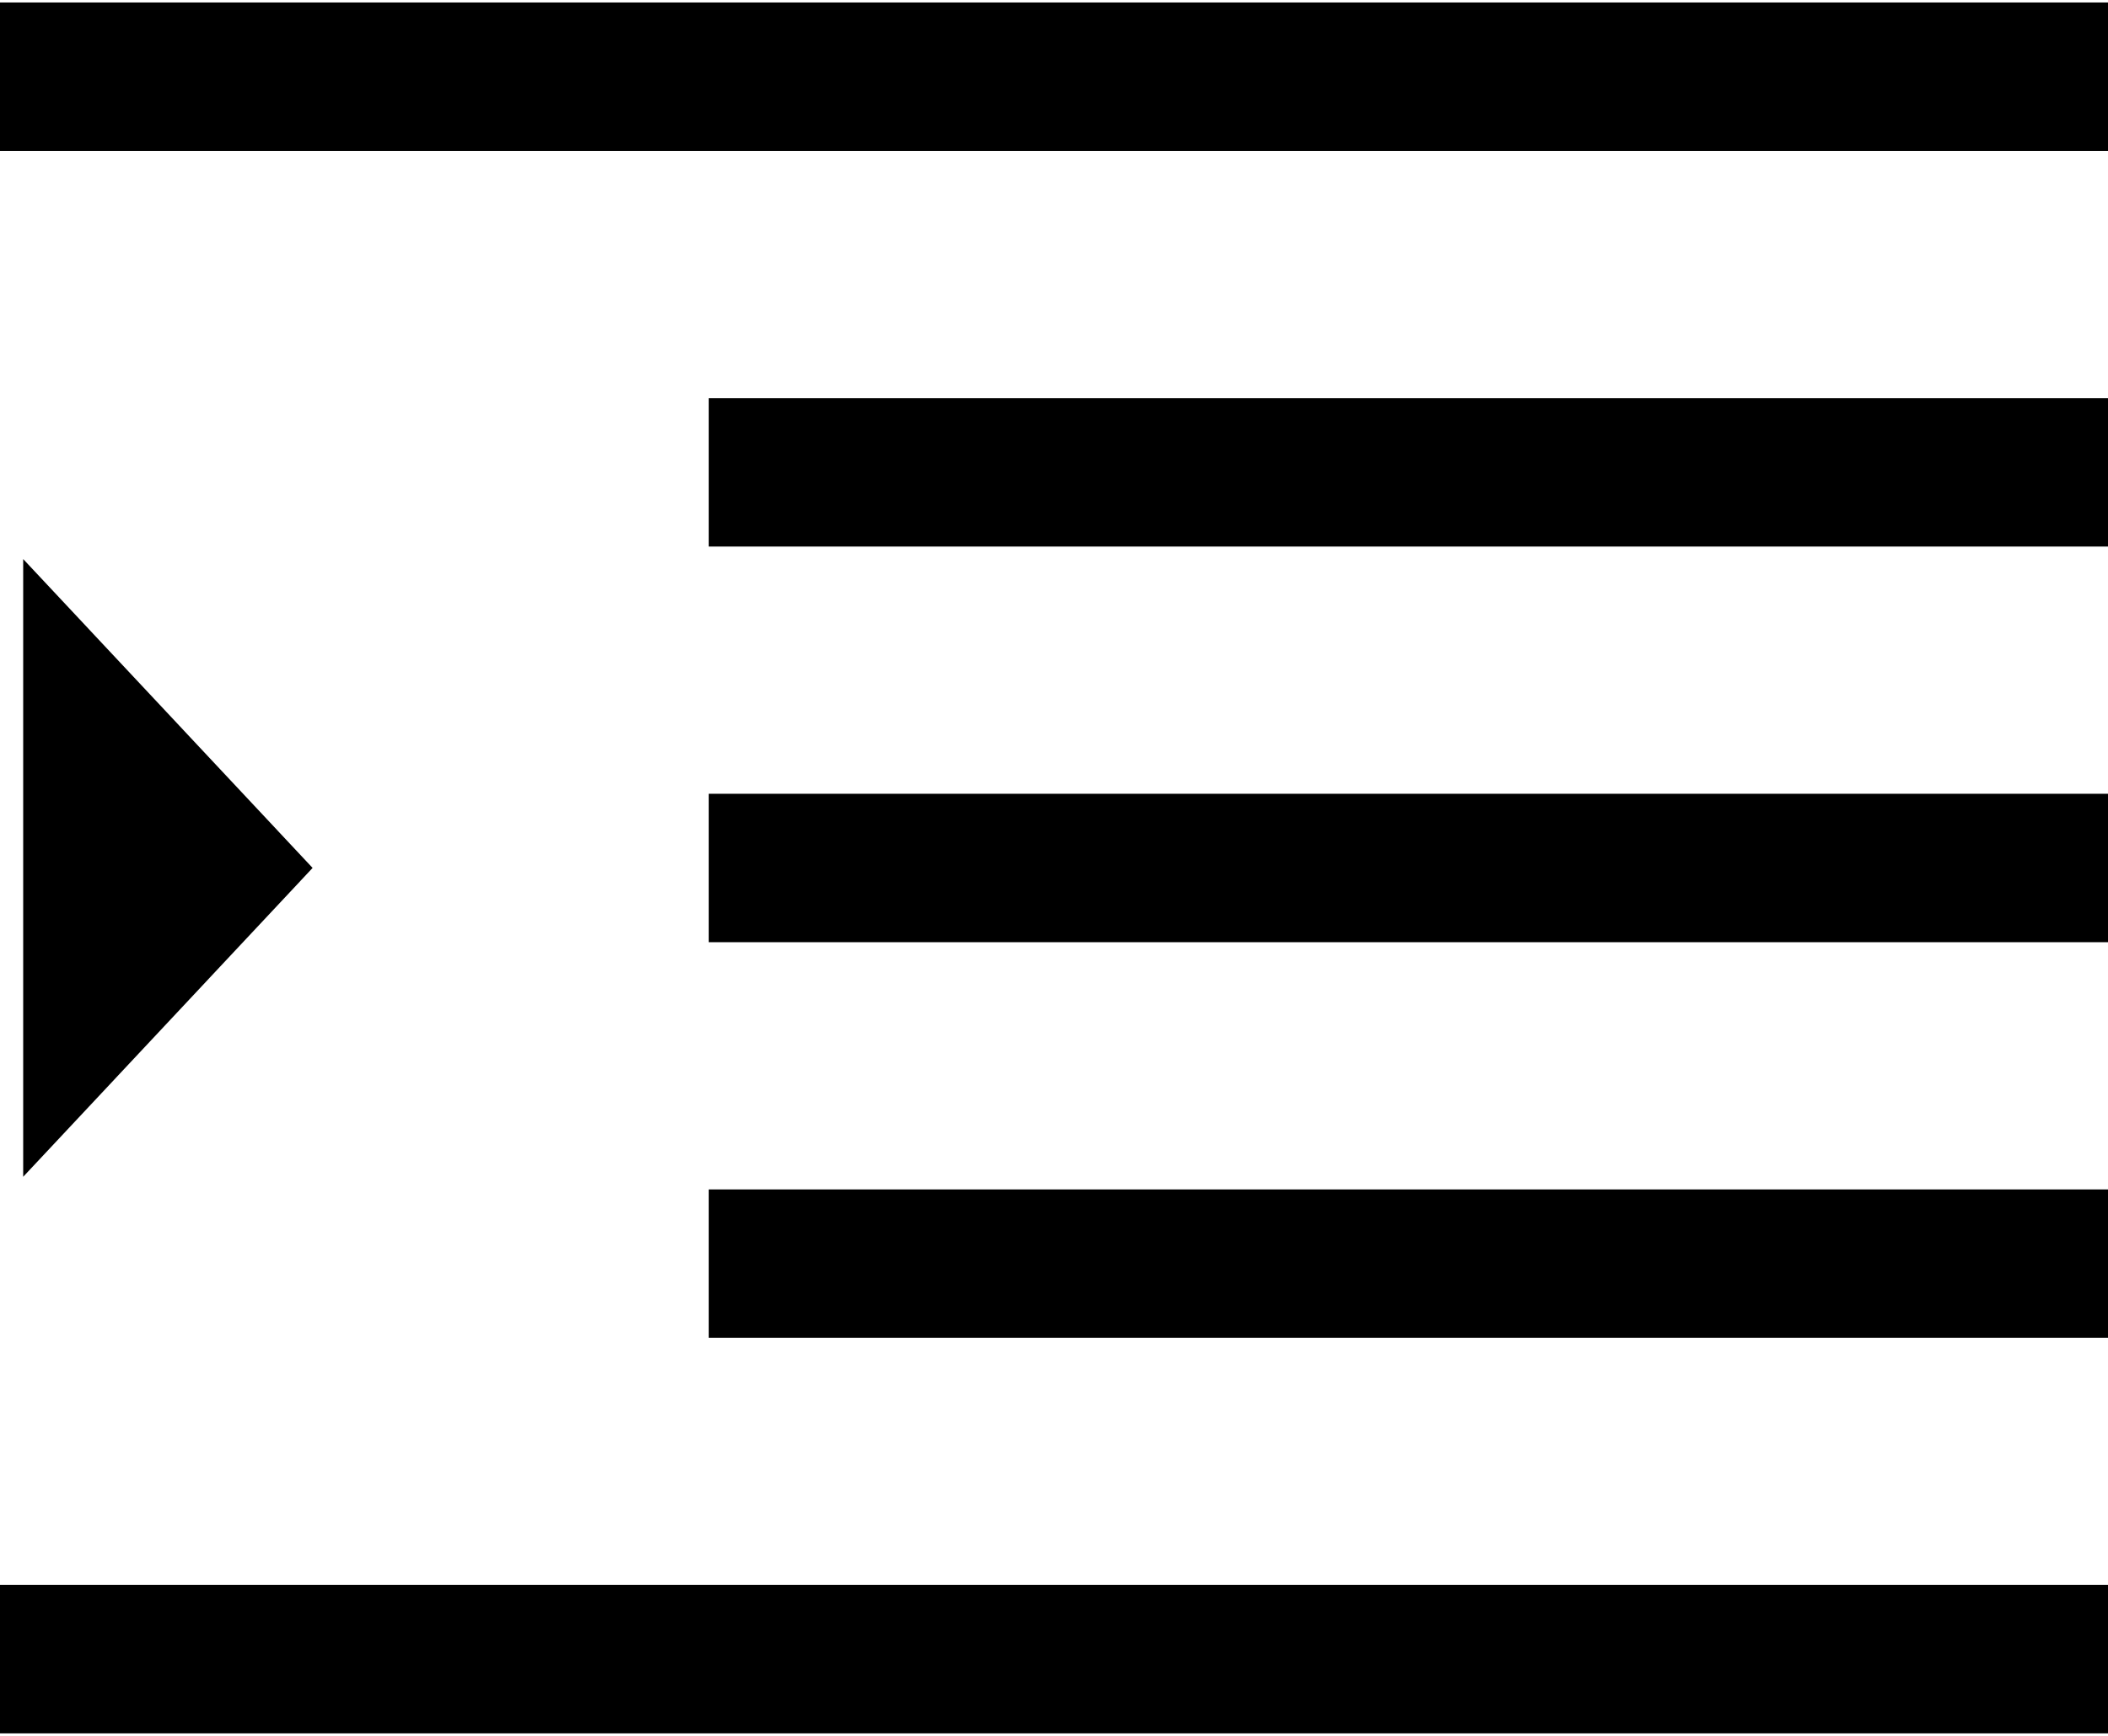
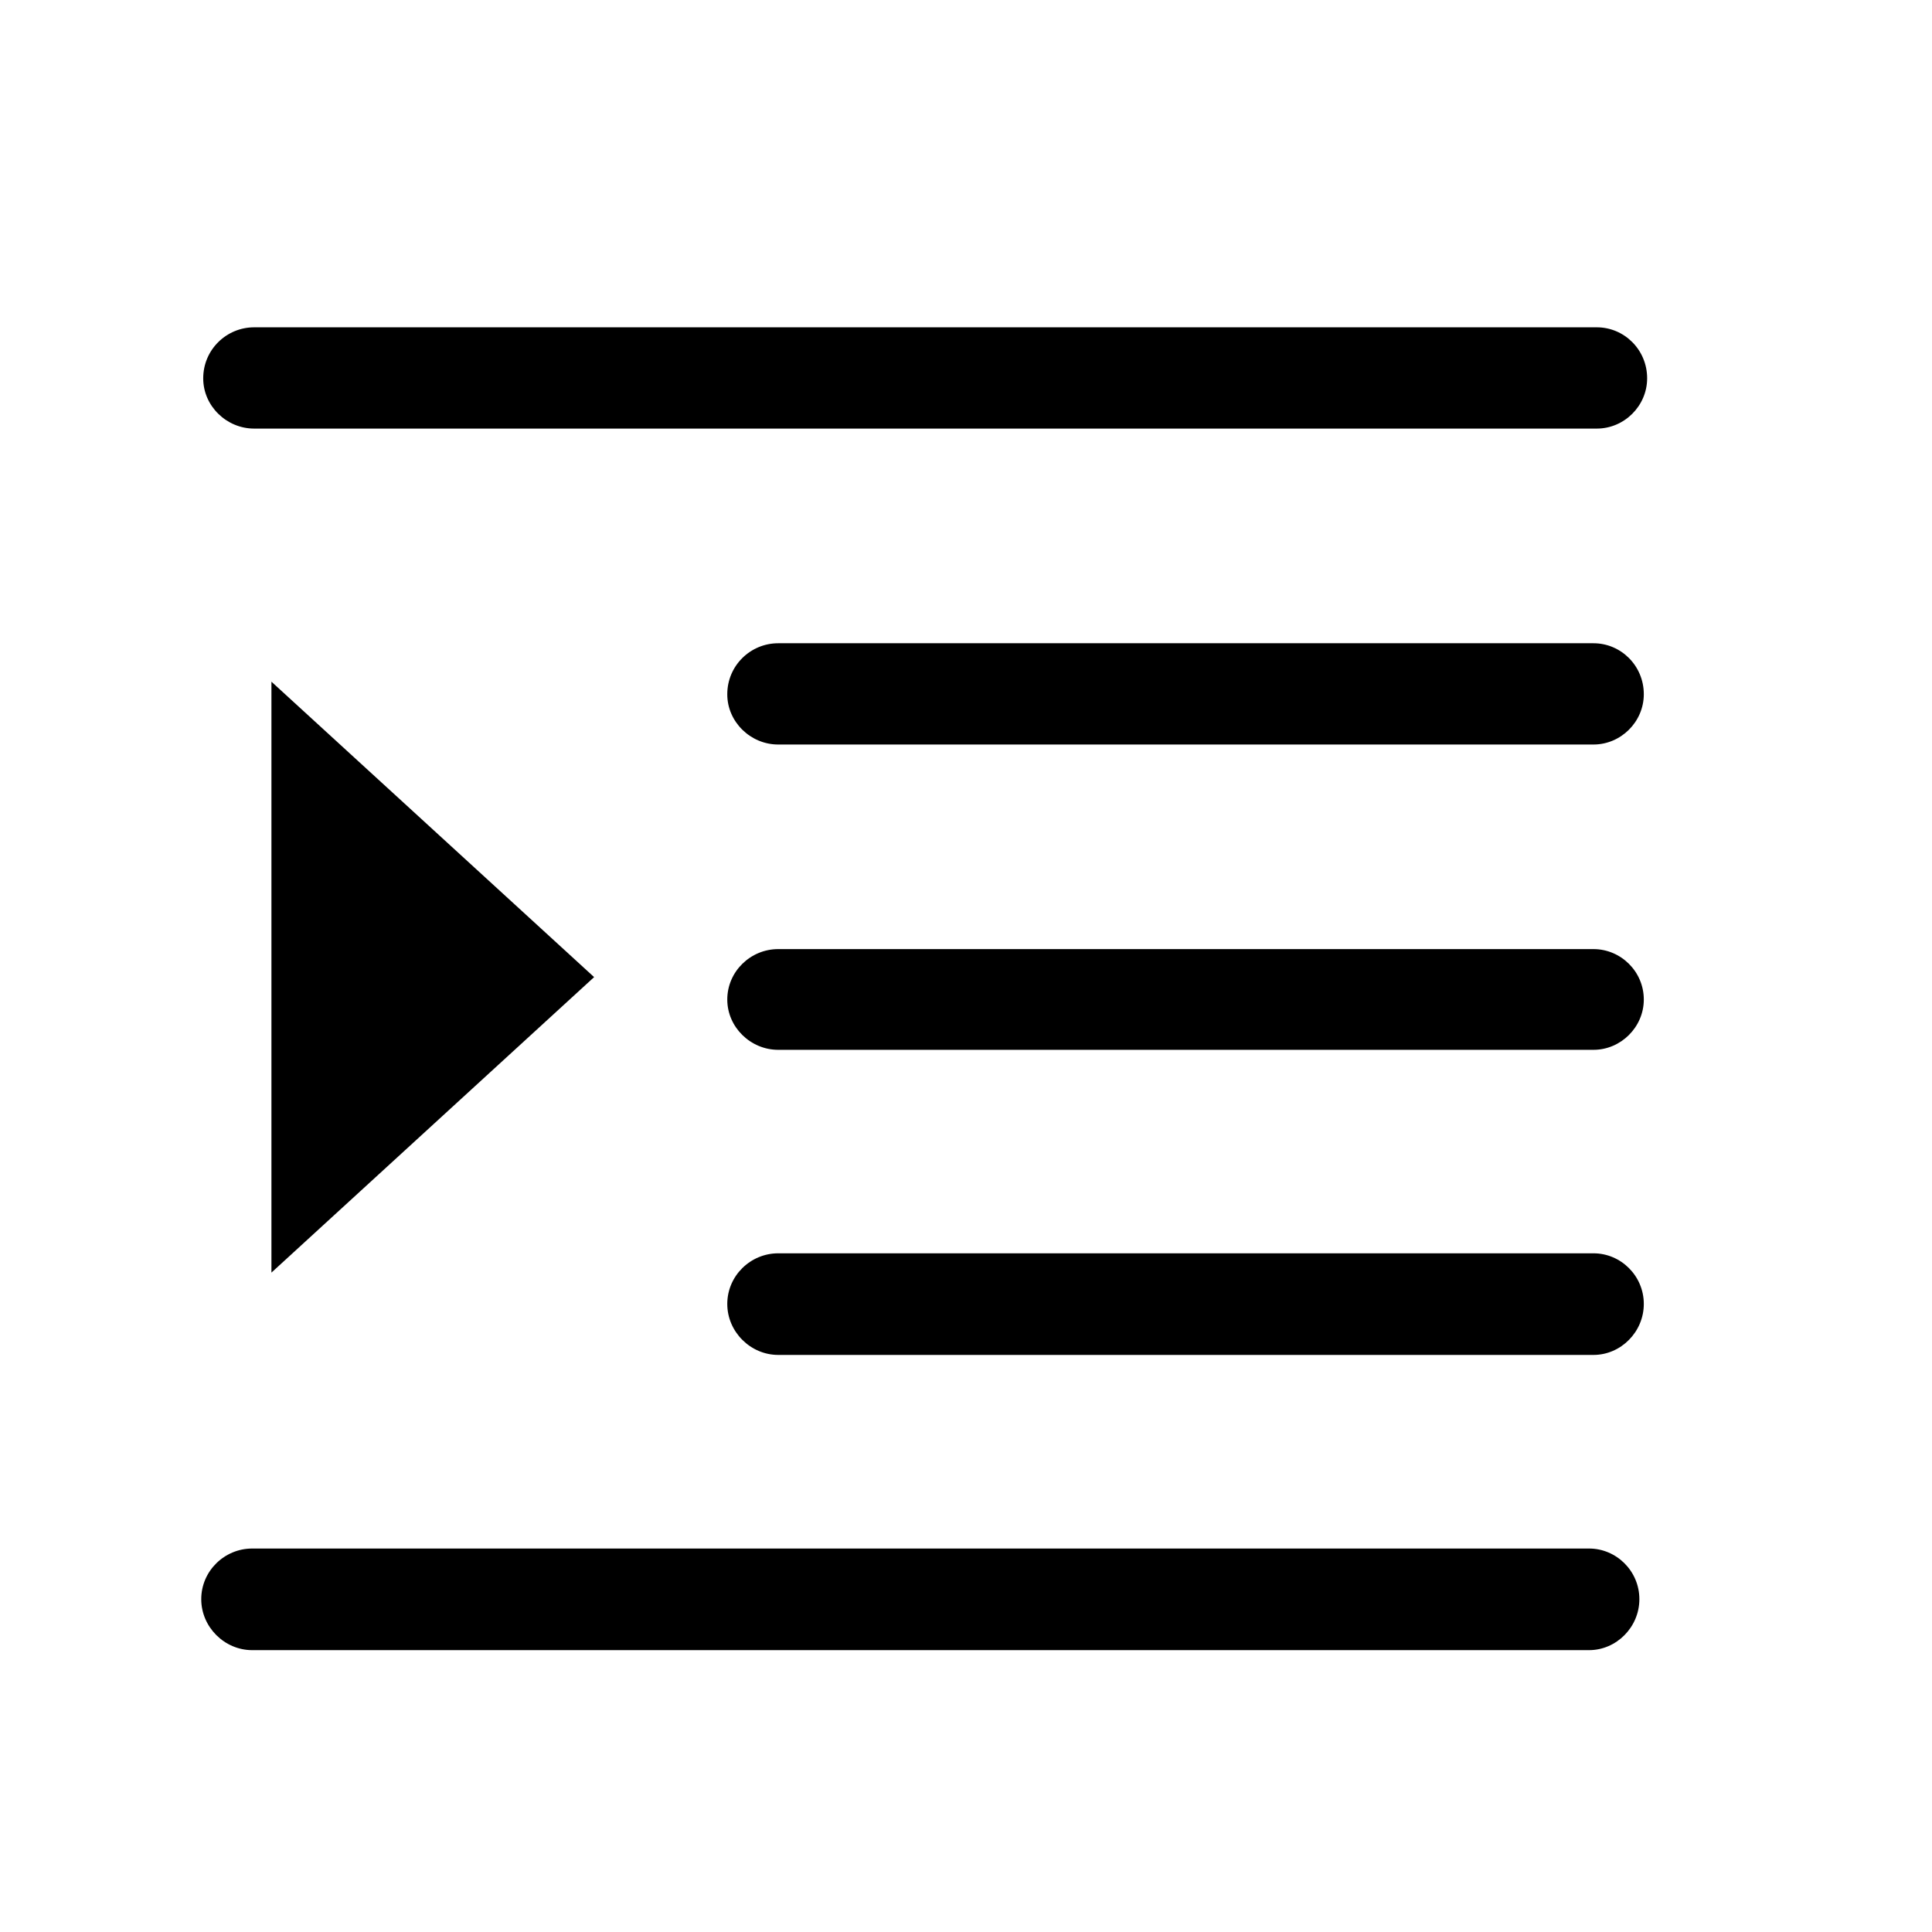
- <svg xmlns="http://www.w3.org/2000/svg" width="17px" height="14px" viewBox="0 0 17 14" version="1.1">
-   <defs />
-   <g id="Page-1" stroke="none" stroke-width="1" fill="none" fill-rule="evenodd">
-     <g id="indent" fill="#000000">
-       <g id="Layer_1">
-         <g id="Group">
-           <rect id="Rectangle-path" x="5.716" y="3.211" width="11.284" height="1.197" />
-           <rect id="Rectangle-path" x="0" y="0.02" width="17" height="1.197" />
-           <rect id="Rectangle-path" x="0" y="12.783" width="17" height="1.197" />
-           <rect id="Rectangle-path" x="5.716" y="9.593" width="11.284" height="1.197" />
-           <rect id="Rectangle-path" x="5.716" y="6.402" width="11.284" height="1.197" />
-           <polygon id="Shape" points="0.187 9.491 2.521 7 0.187 4.509" />
-         </g>
-       </g>
-     </g>
+ <svg xmlns="http://www.w3.org/2000/svg" version="1.1" id="图层_1" x="0px" y="0px" width="28.35px" height="28.35px" viewBox="0 0 28.35 28.35" enable-background="new 0 0 28.35 28.35" xml:space="preserve">
+   <g>
+     <path d="M23.383,18.391H11.419c-0.406,0-0.747,0.33-0.747,0.743c0,0.41,0.342,0.748,0.747,0.748h11.964   c0.401,0,0.738-0.337,0.738-0.748C24.121,18.721,23.784,18.391,23.383,18.391z" />
+     <path d="M23.318,22.723H3.7c-0.406,0-0.747,0.33-0.747,0.743c0,0.41,0.342,0.748,0.747,0.748h19.618   c0.401,0,0.738-0.337,0.738-0.748C24.056,23.053,23.719,22.723,23.318,22.723z" />
+     <path d="M11.419,10.925h11.964c0.401,0,0.738-0.332,0.738-0.738c0-0.42-0.337-0.748-0.738-0.748H11.419   c-0.406,0-0.747,0.328-0.747,0.748C10.671,10.592,11.013,10.925,11.419,10.925z" />
+     <path d="M3.729,6.289h19.703c0.401,0,0.738-0.332,0.738-0.738c0-0.42-0.337-0.748-0.738-0.748H3.729   c-0.406,0-0.747,0.328-0.747,0.748C2.981,5.956,3.323,6.289,3.729,6.289z" />
+     <path d="M23.383,13.927H11.419c-0.406,0-0.747,0.329-0.747,0.74c0,0.406,0.342,0.738,0.747,0.738h11.964   c0.401,0,0.738-0.333,0.738-0.738C24.121,14.256,23.784,13.927,23.383,13.927z" />
+     <polygon points="3.983,18.674 8.718,14.338 3.983,10.003  " />
  </g>
</svg>
